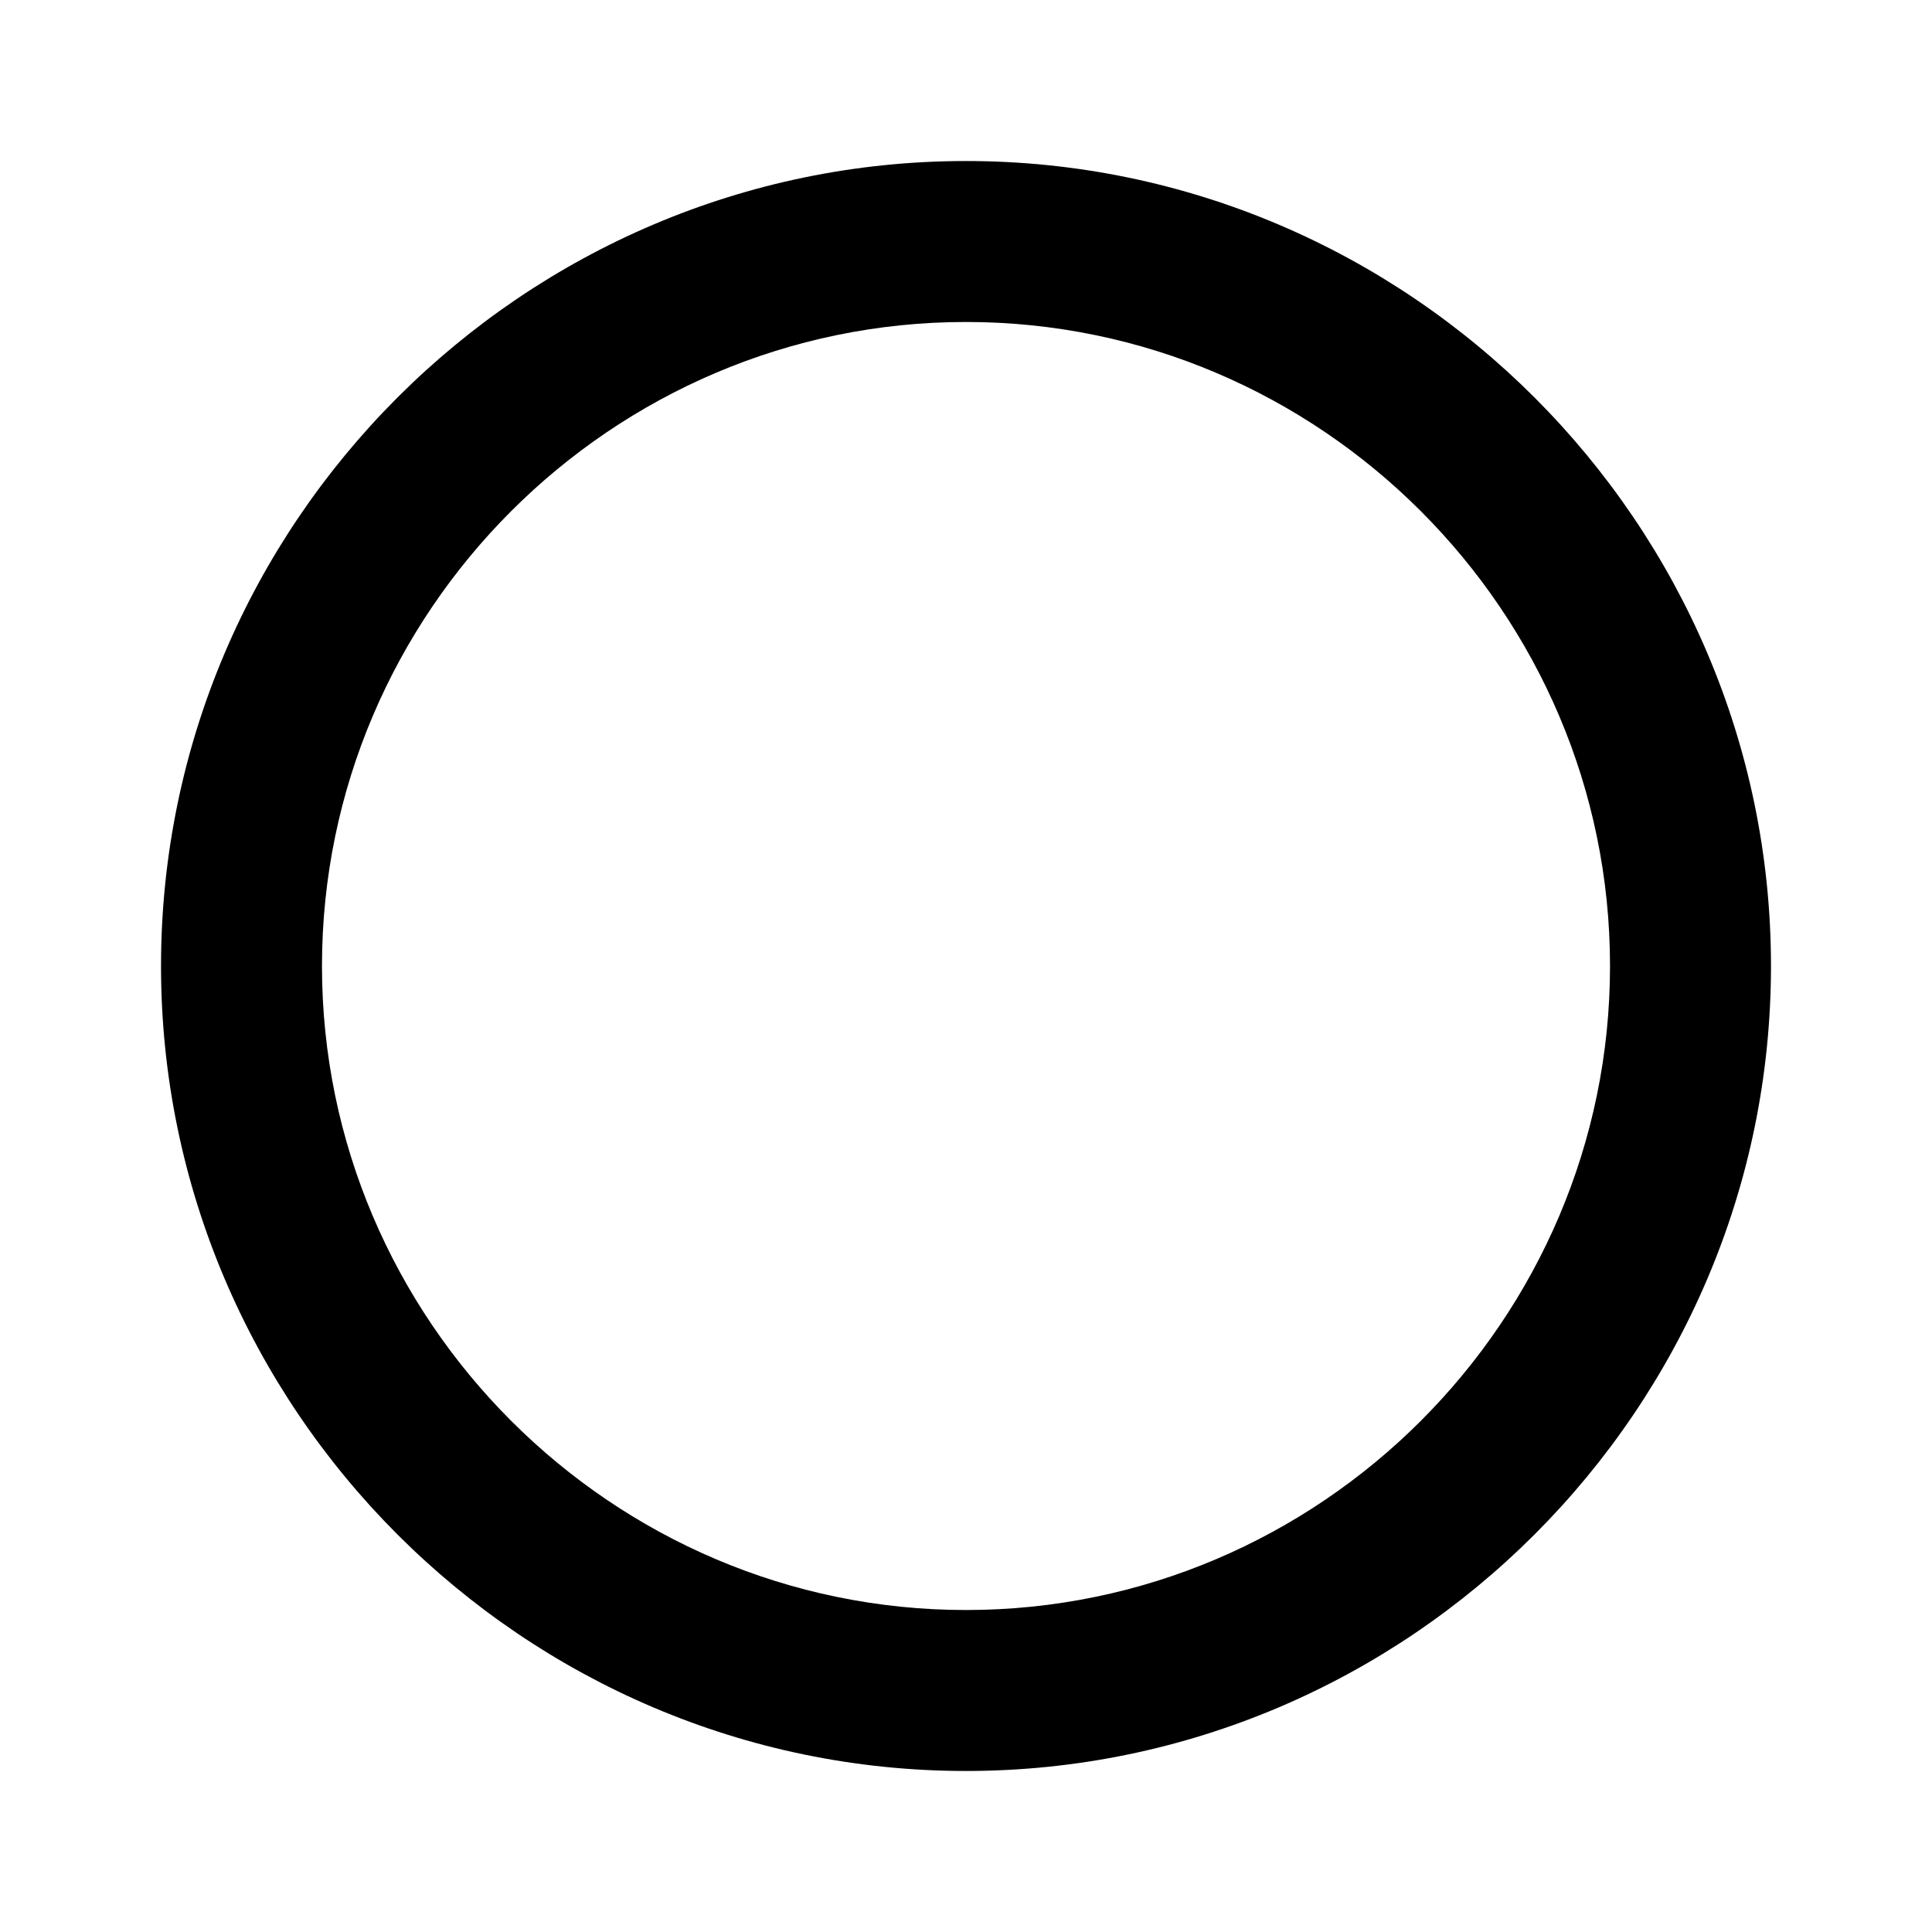
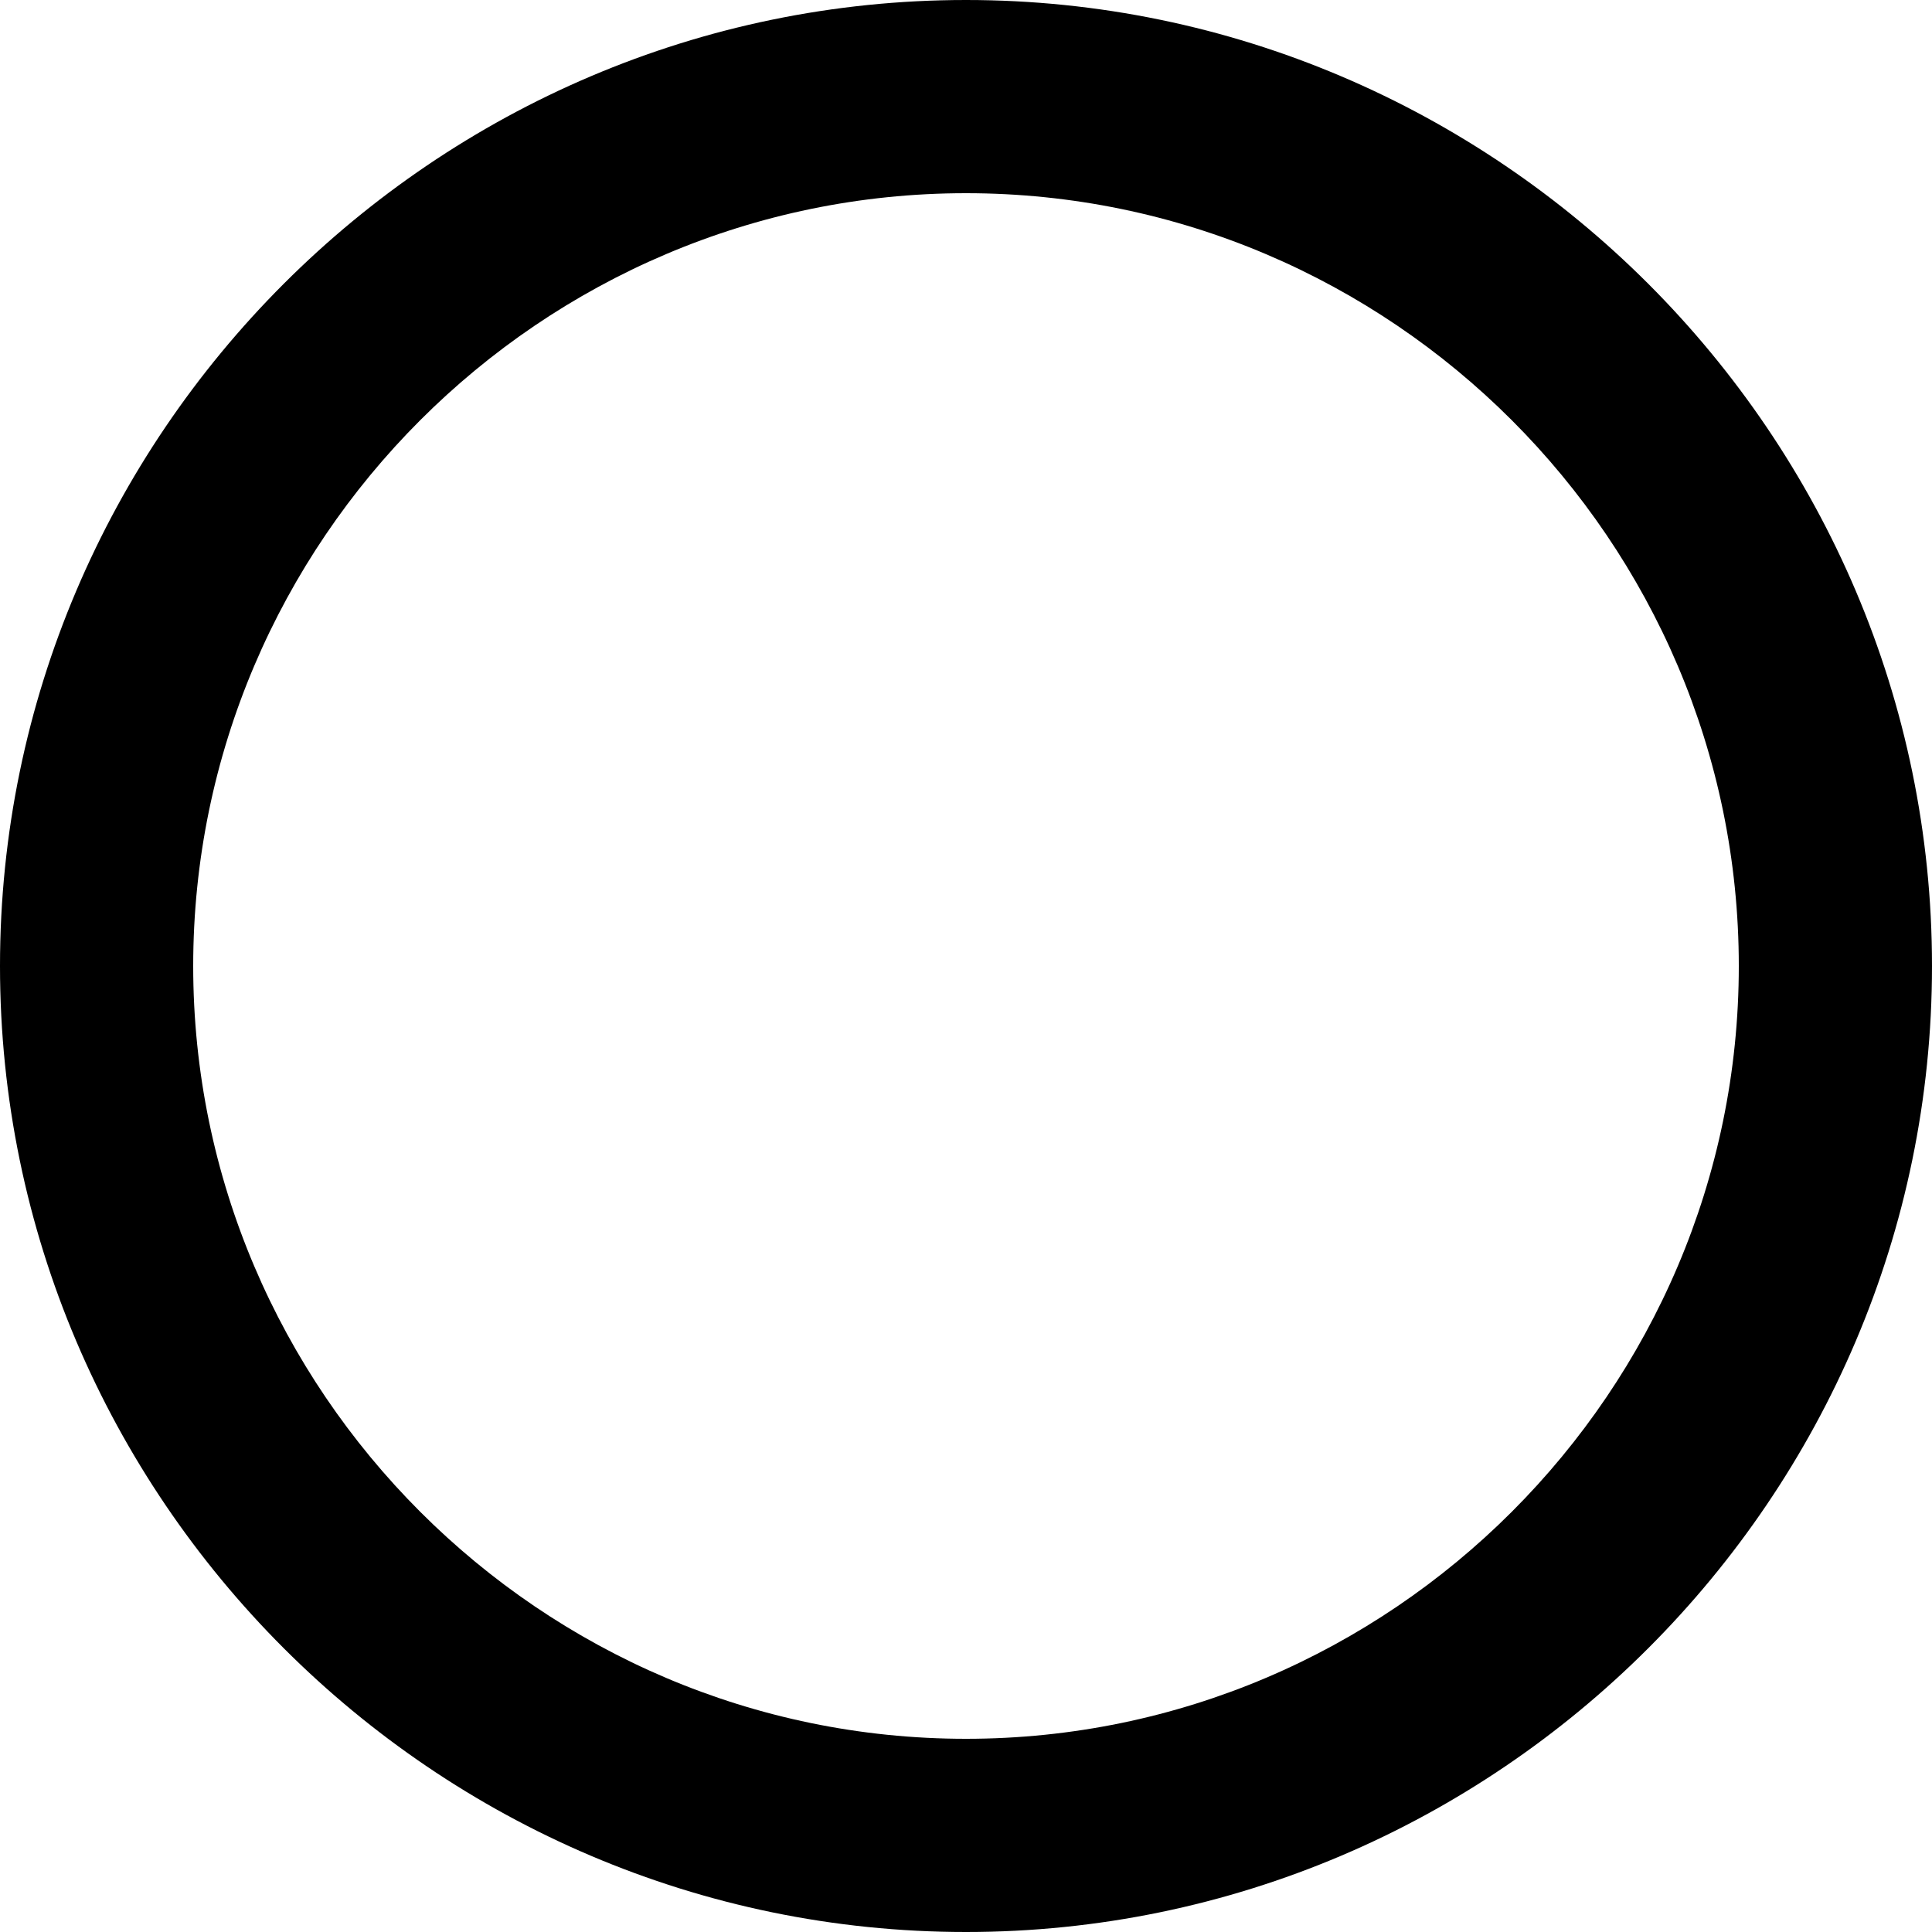
<svg xmlns="http://www.w3.org/2000/svg" version="1.1" width="32" height="32" viewBox="0 0 32 32">
-   <path fill="#000" d="M16 2.667c-7.333 0-13.333 6-13.333 13.333s6 13.333 13.333 13.333 13.333-6 13.333-13.333c0-7.333-6-13.333-13.333-13.333zM16 26.667c-5.867 0-10.667-4.8-10.667-10.667s4.8-10.667 10.667-10.667 10.667 4.8 10.667 10.667c0 5.867-4.8 10.667-10.667 10.667z" />
+   <path fill="#000" d="M16 0c-8.8 0-16 7.2-16 16s7.2 16 16 16 16-7.2 16-16c0-8.8-7.2-16-16-16zM16 28.8c-7.040 0-12.8-5.76-12.8-12.8s5.76-12.8 12.8-12.8 12.8 5.76 12.8 12.8c0 7.040-5.76 12.8-12.8 12.8z" />
</svg>
